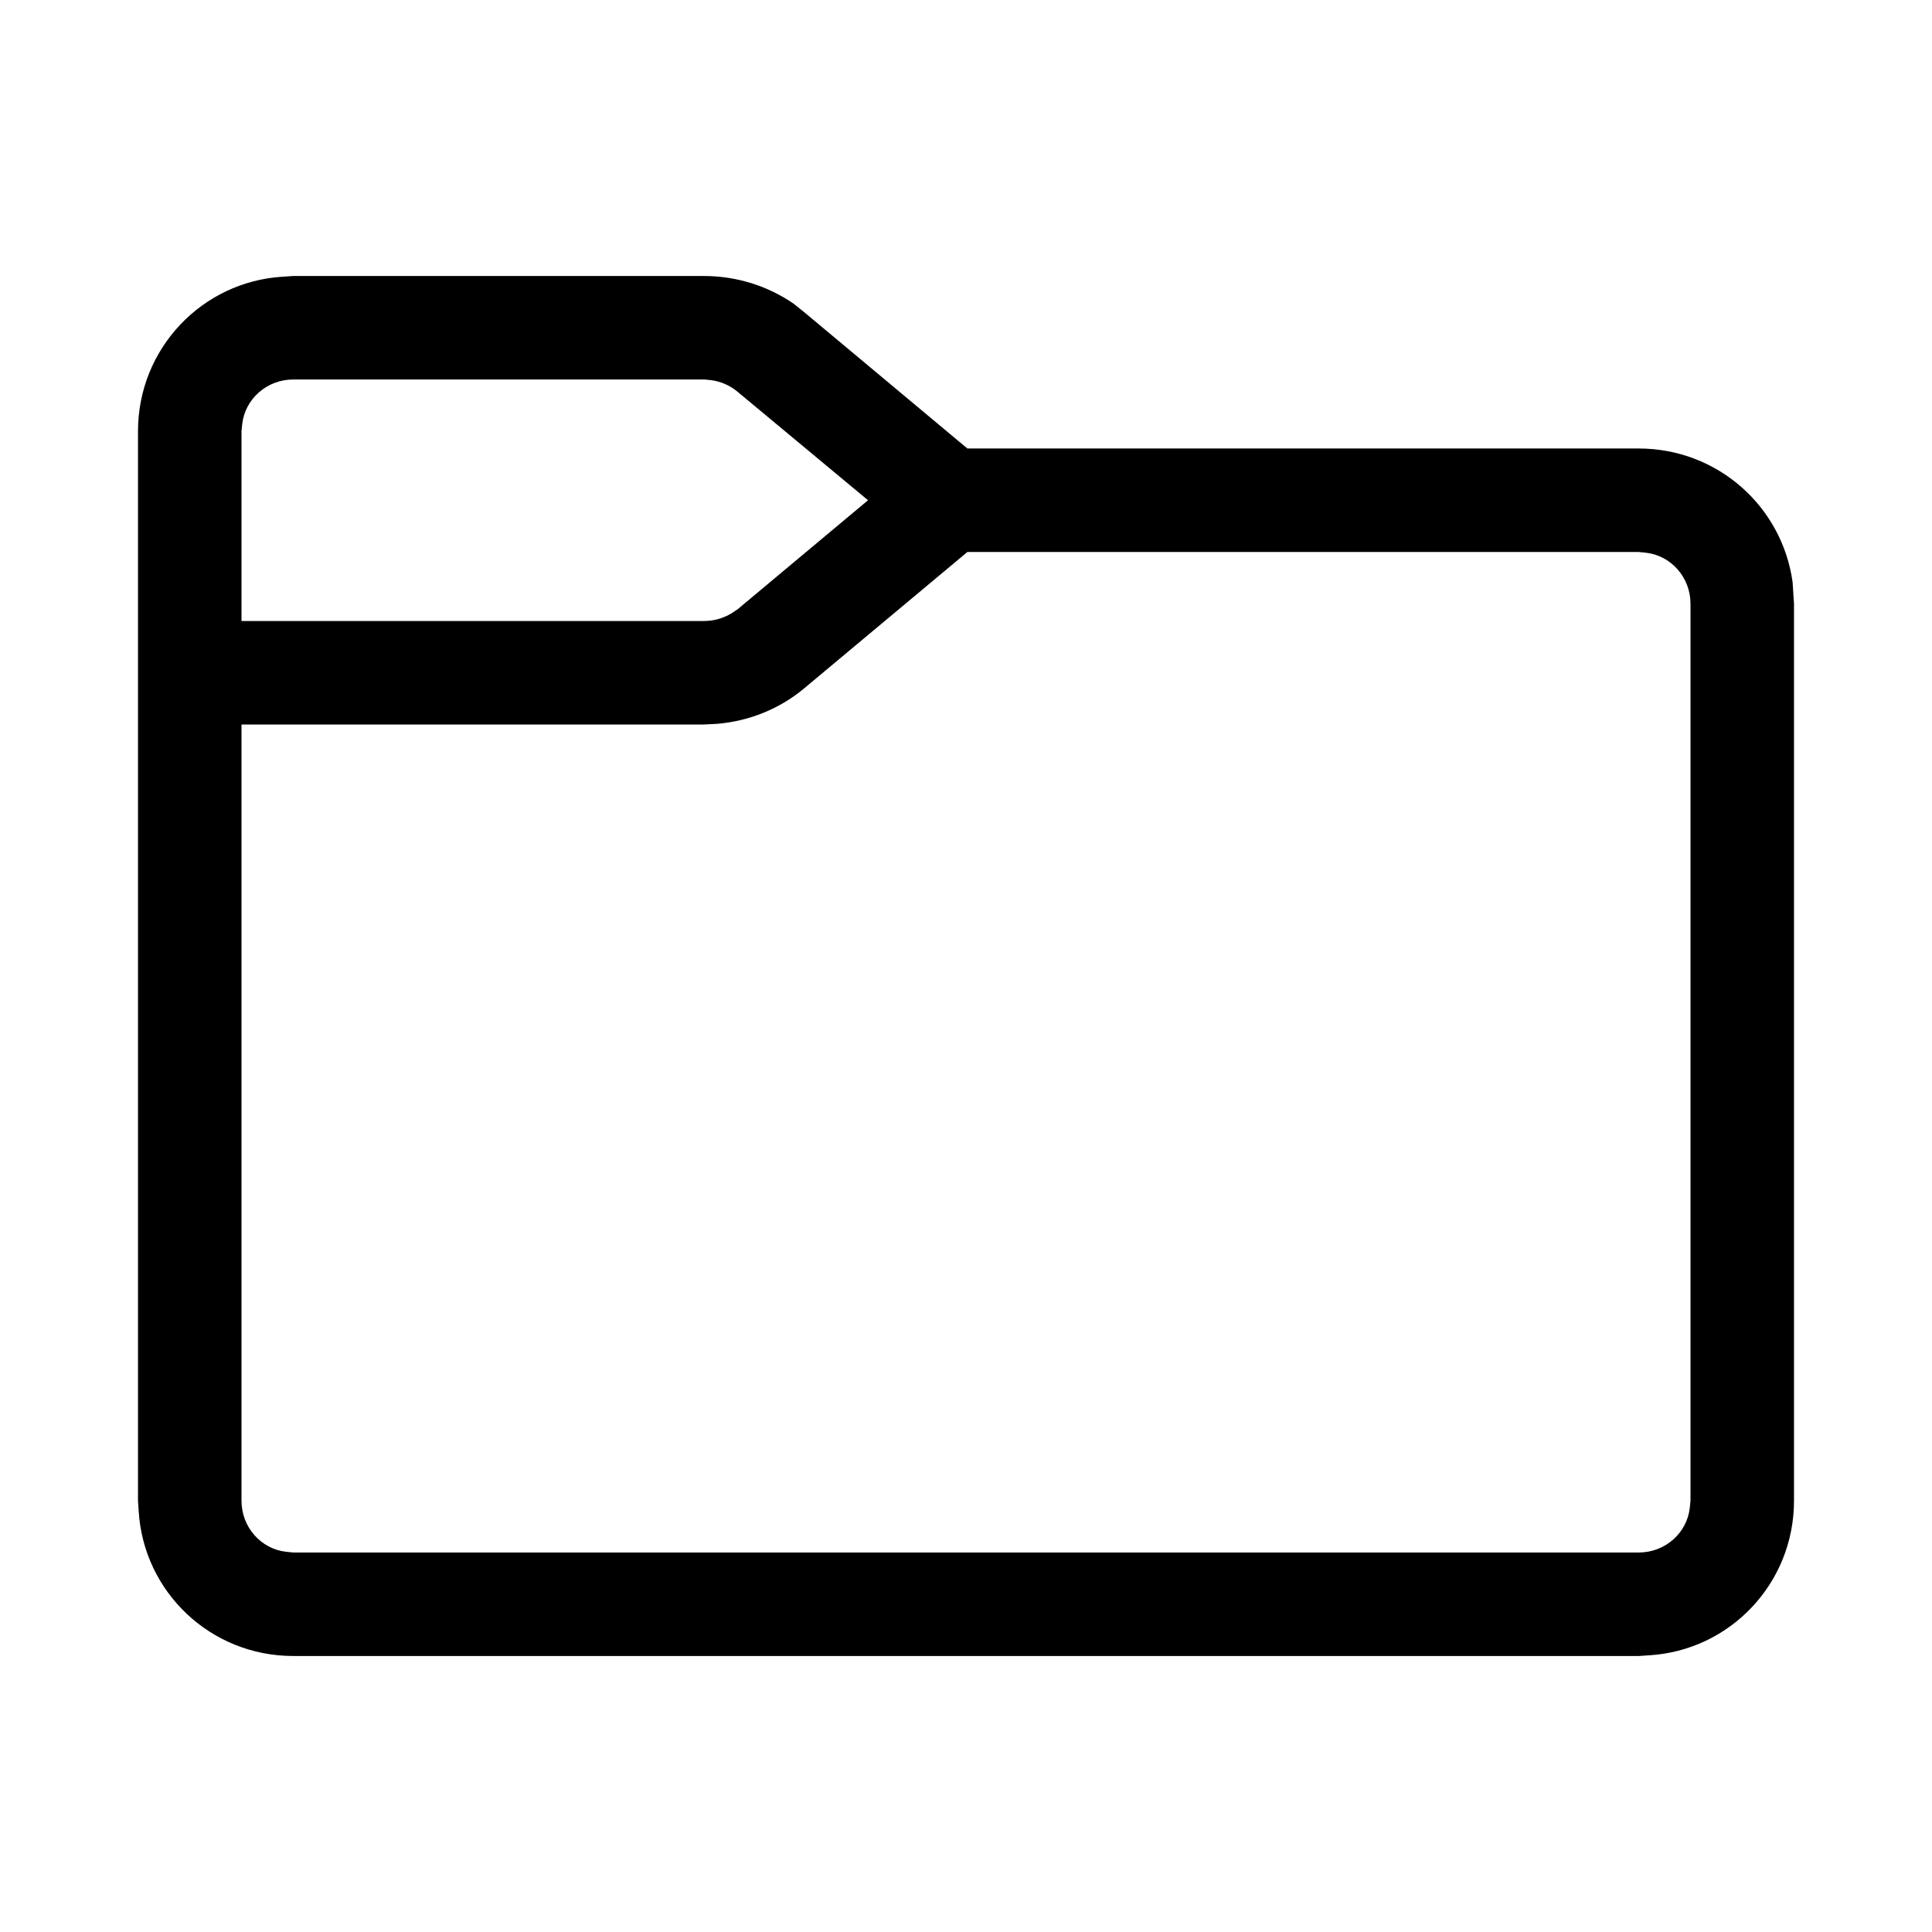
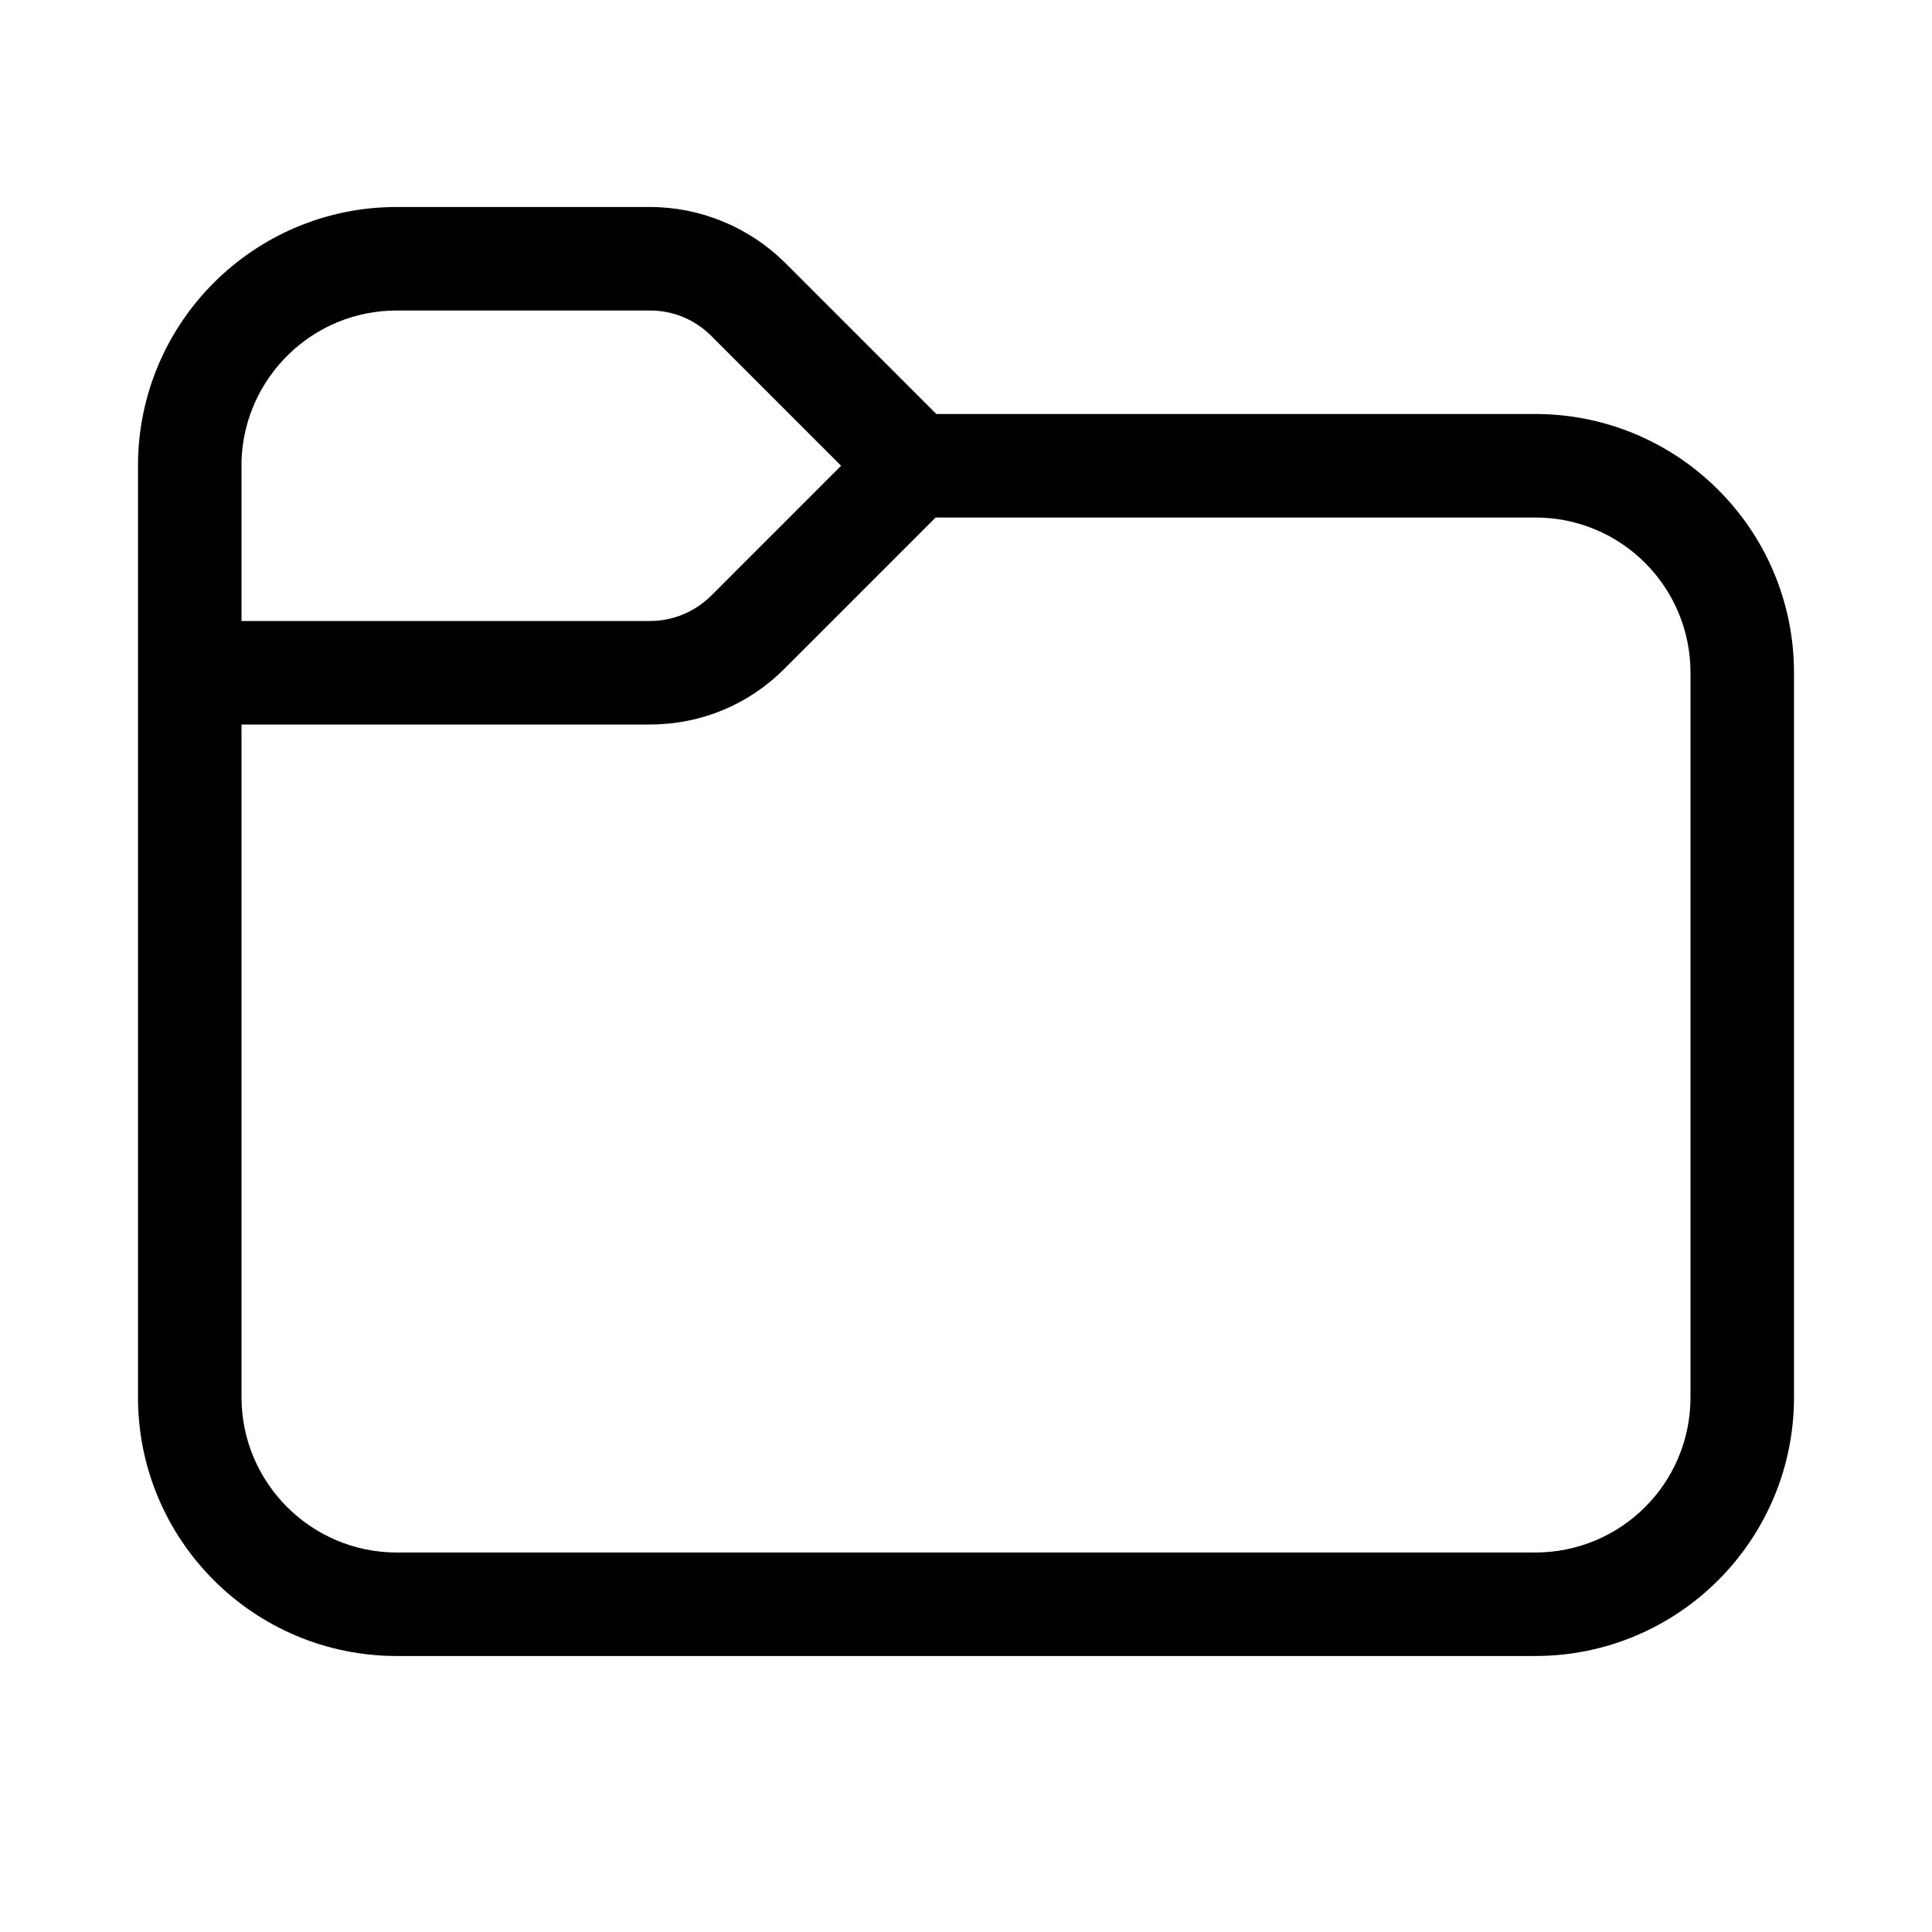
<svg xmlns="http://www.w3.org/2000/svg" width="28" height="28" viewBox="0 0 28 28">
-   <path d="M10.2 4c.47 0 .92.14 1.3.4l.15.12 2.37 1.98h9.73c1.14 0 2.08.84 2.23 1.94l.01.16.01.15v13c0 1.2-.93 2.17-2.1 2.24l-.15.01H4.25c-1.2 0-2.17-.93-2.24-2.1L2 21.75V6.25c0-1.2.93-2.17 2.1-2.24L4.25 4h5.96Zm1.45 5.98c-.36.3-.8.47-1.25.51l-.2.01H3.5v11.25c0 .38.28.7.65.74l.1.01h19.5c.38 0 .7-.28.74-.65l.01-.1v-13c0-.38-.28-.7-.65-.74l-.1-.01h-9.73l-2.37 1.98ZM10.2 5.5H4.25c-.38 0-.7.28-.74.65l-.01.1V9h6.7c.15 0 .28-.04.4-.11l.09-.06 1.89-1.58-1.9-1.58a.75.75 0 0 0-.37-.16l-.1-.01Z" />
+   <path d="M3.5 6.68V9h5.92c.33 0 .65-.13.89-.37l1.88-1.88-1.88-1.88a1.25 1.25 0 0 0-.89-.37H5.75c-1.22 0-2.21.97-2.25 2.18ZM2 9.83V6.75A3.75 3.75 0 0 1 5.75 3h3.67c.73 0 1.43.29 1.95.8l2.2 2.2h8.68A3.75 3.75 0 0 1 26 9.75v10.5A3.75 3.75 0 0 1 22.25 24H5.75A3.75 3.75 0 0 1 2 20.25V9.83Zm1.5.67v9.75c0 1.24 1.01 2.25 2.25 2.25h16.5c1.24 0 2.25-1 2.25-2.25V9.75c0-1.24-1-2.25-2.25-2.25h-8.69l-2.2 2.2c-.51.51-1.2.8-1.94.8H3.5Z" />
</svg>
